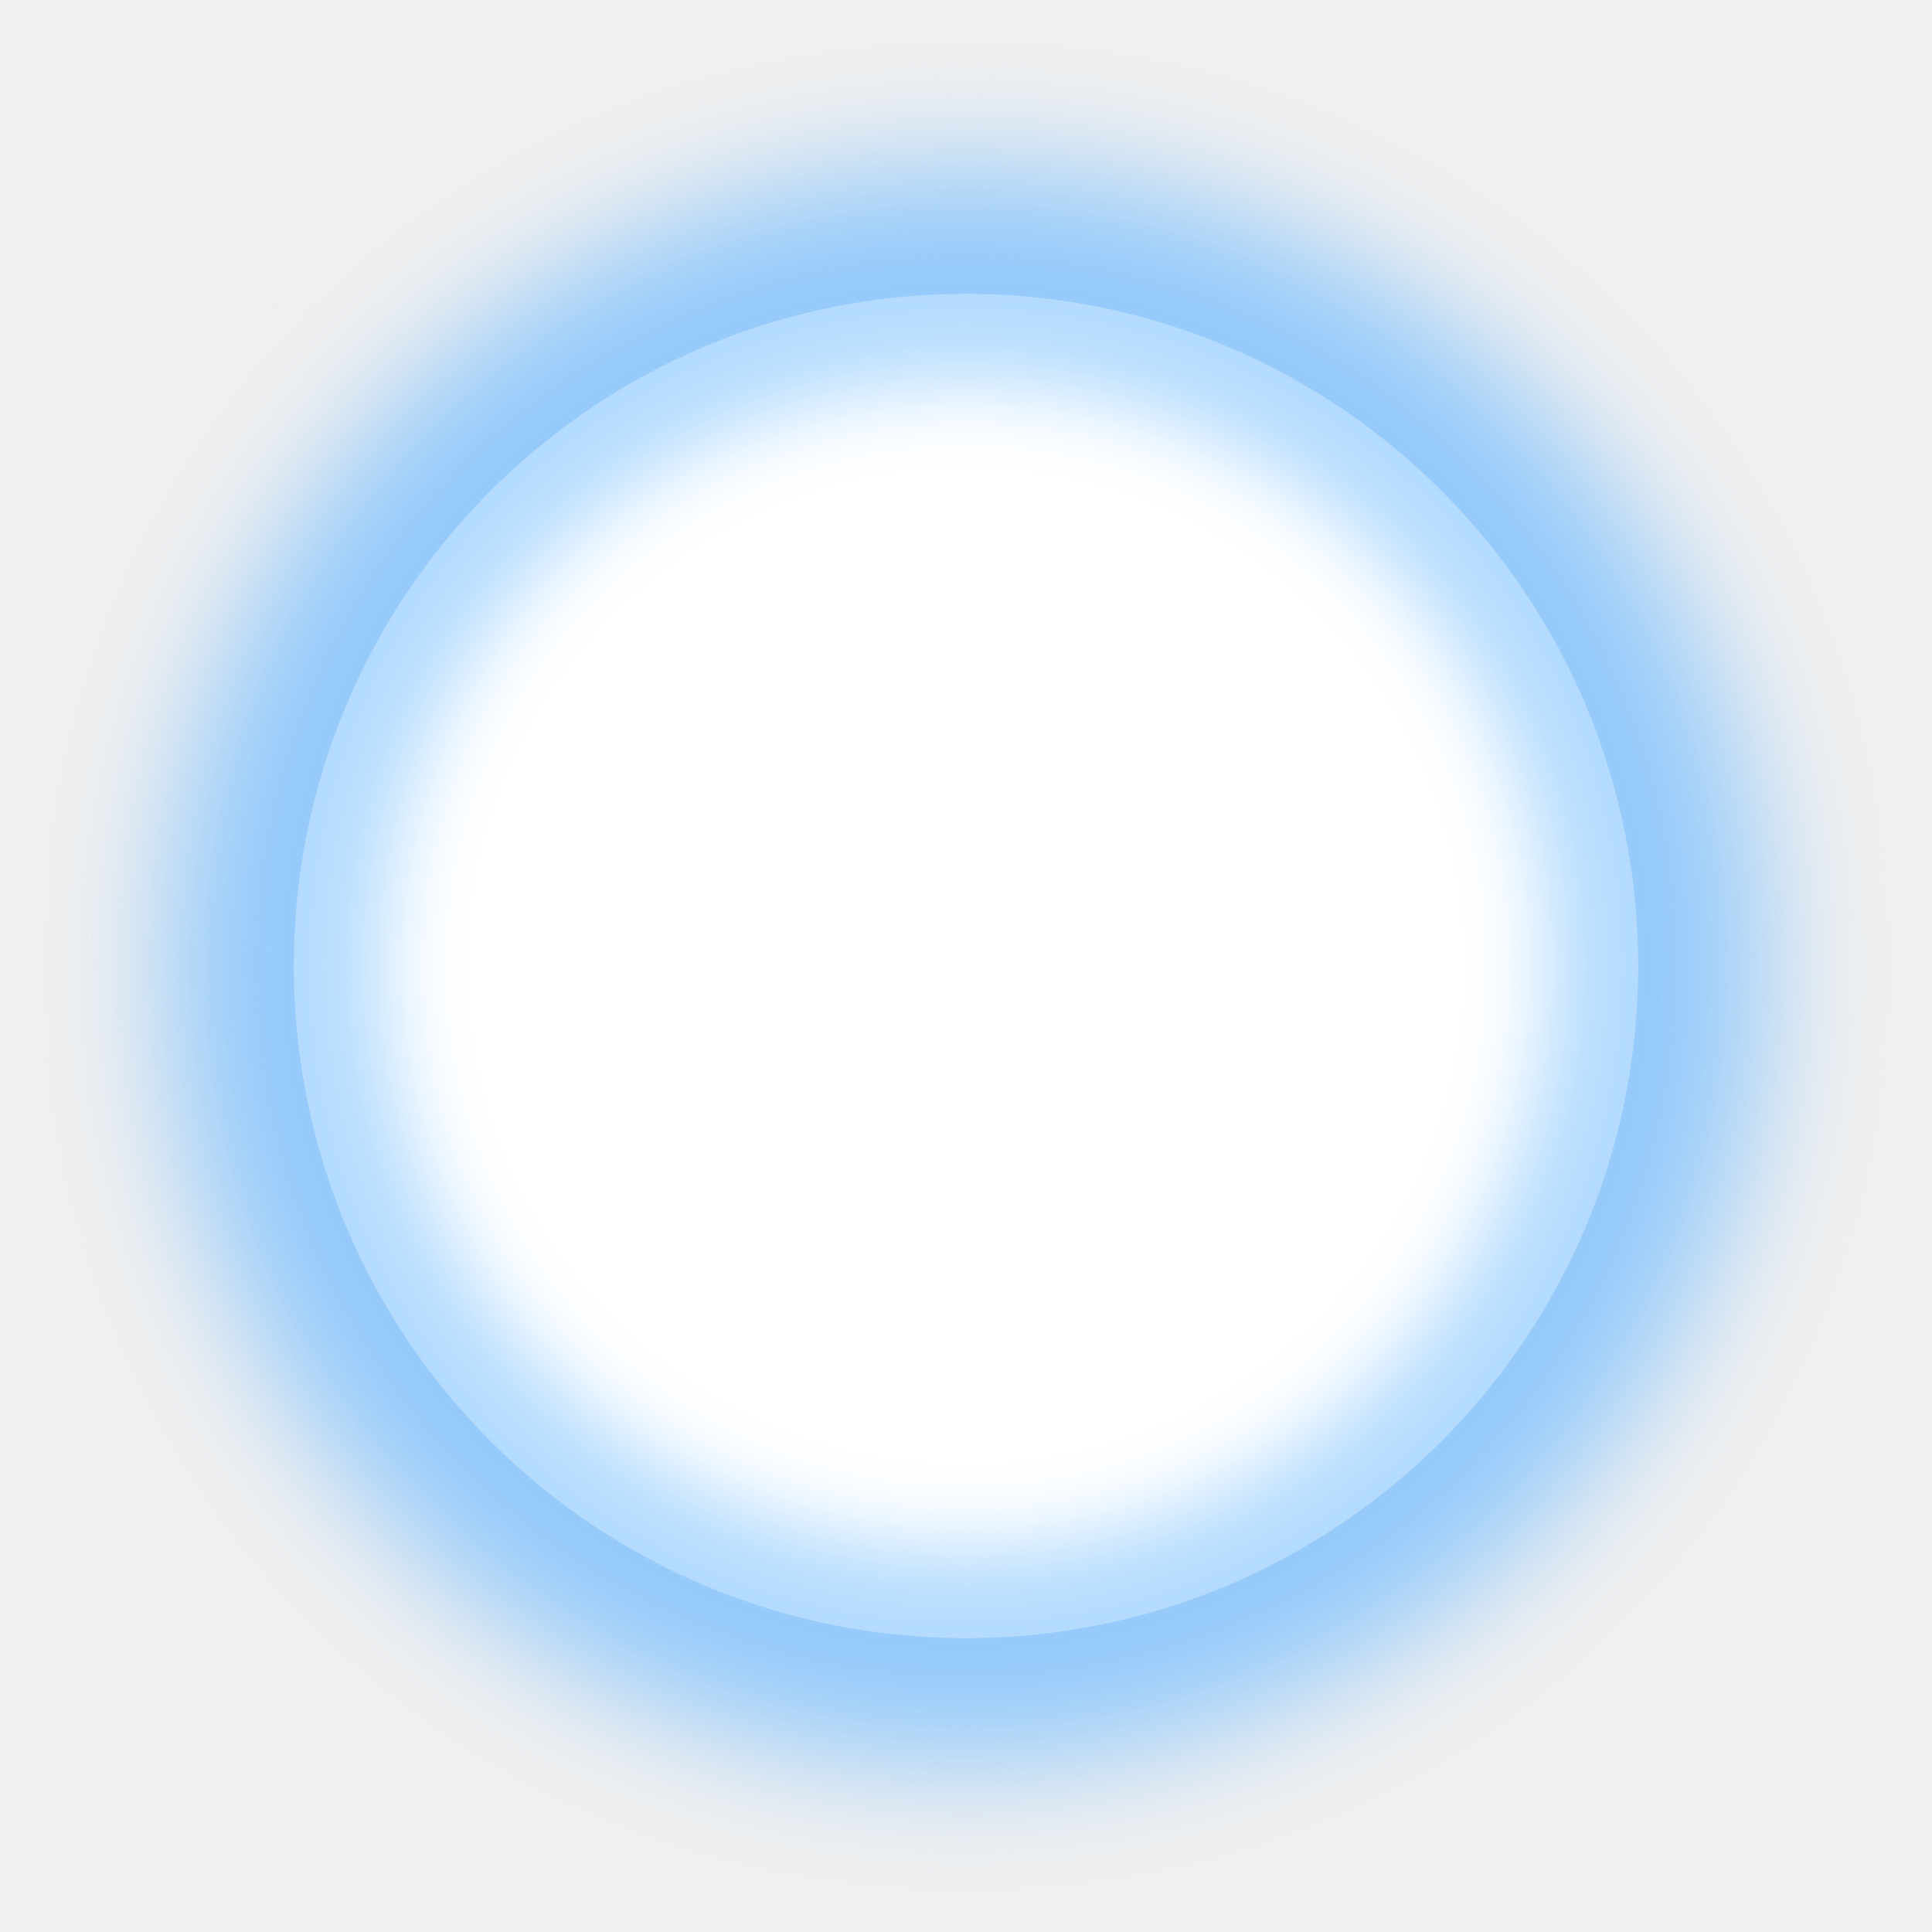
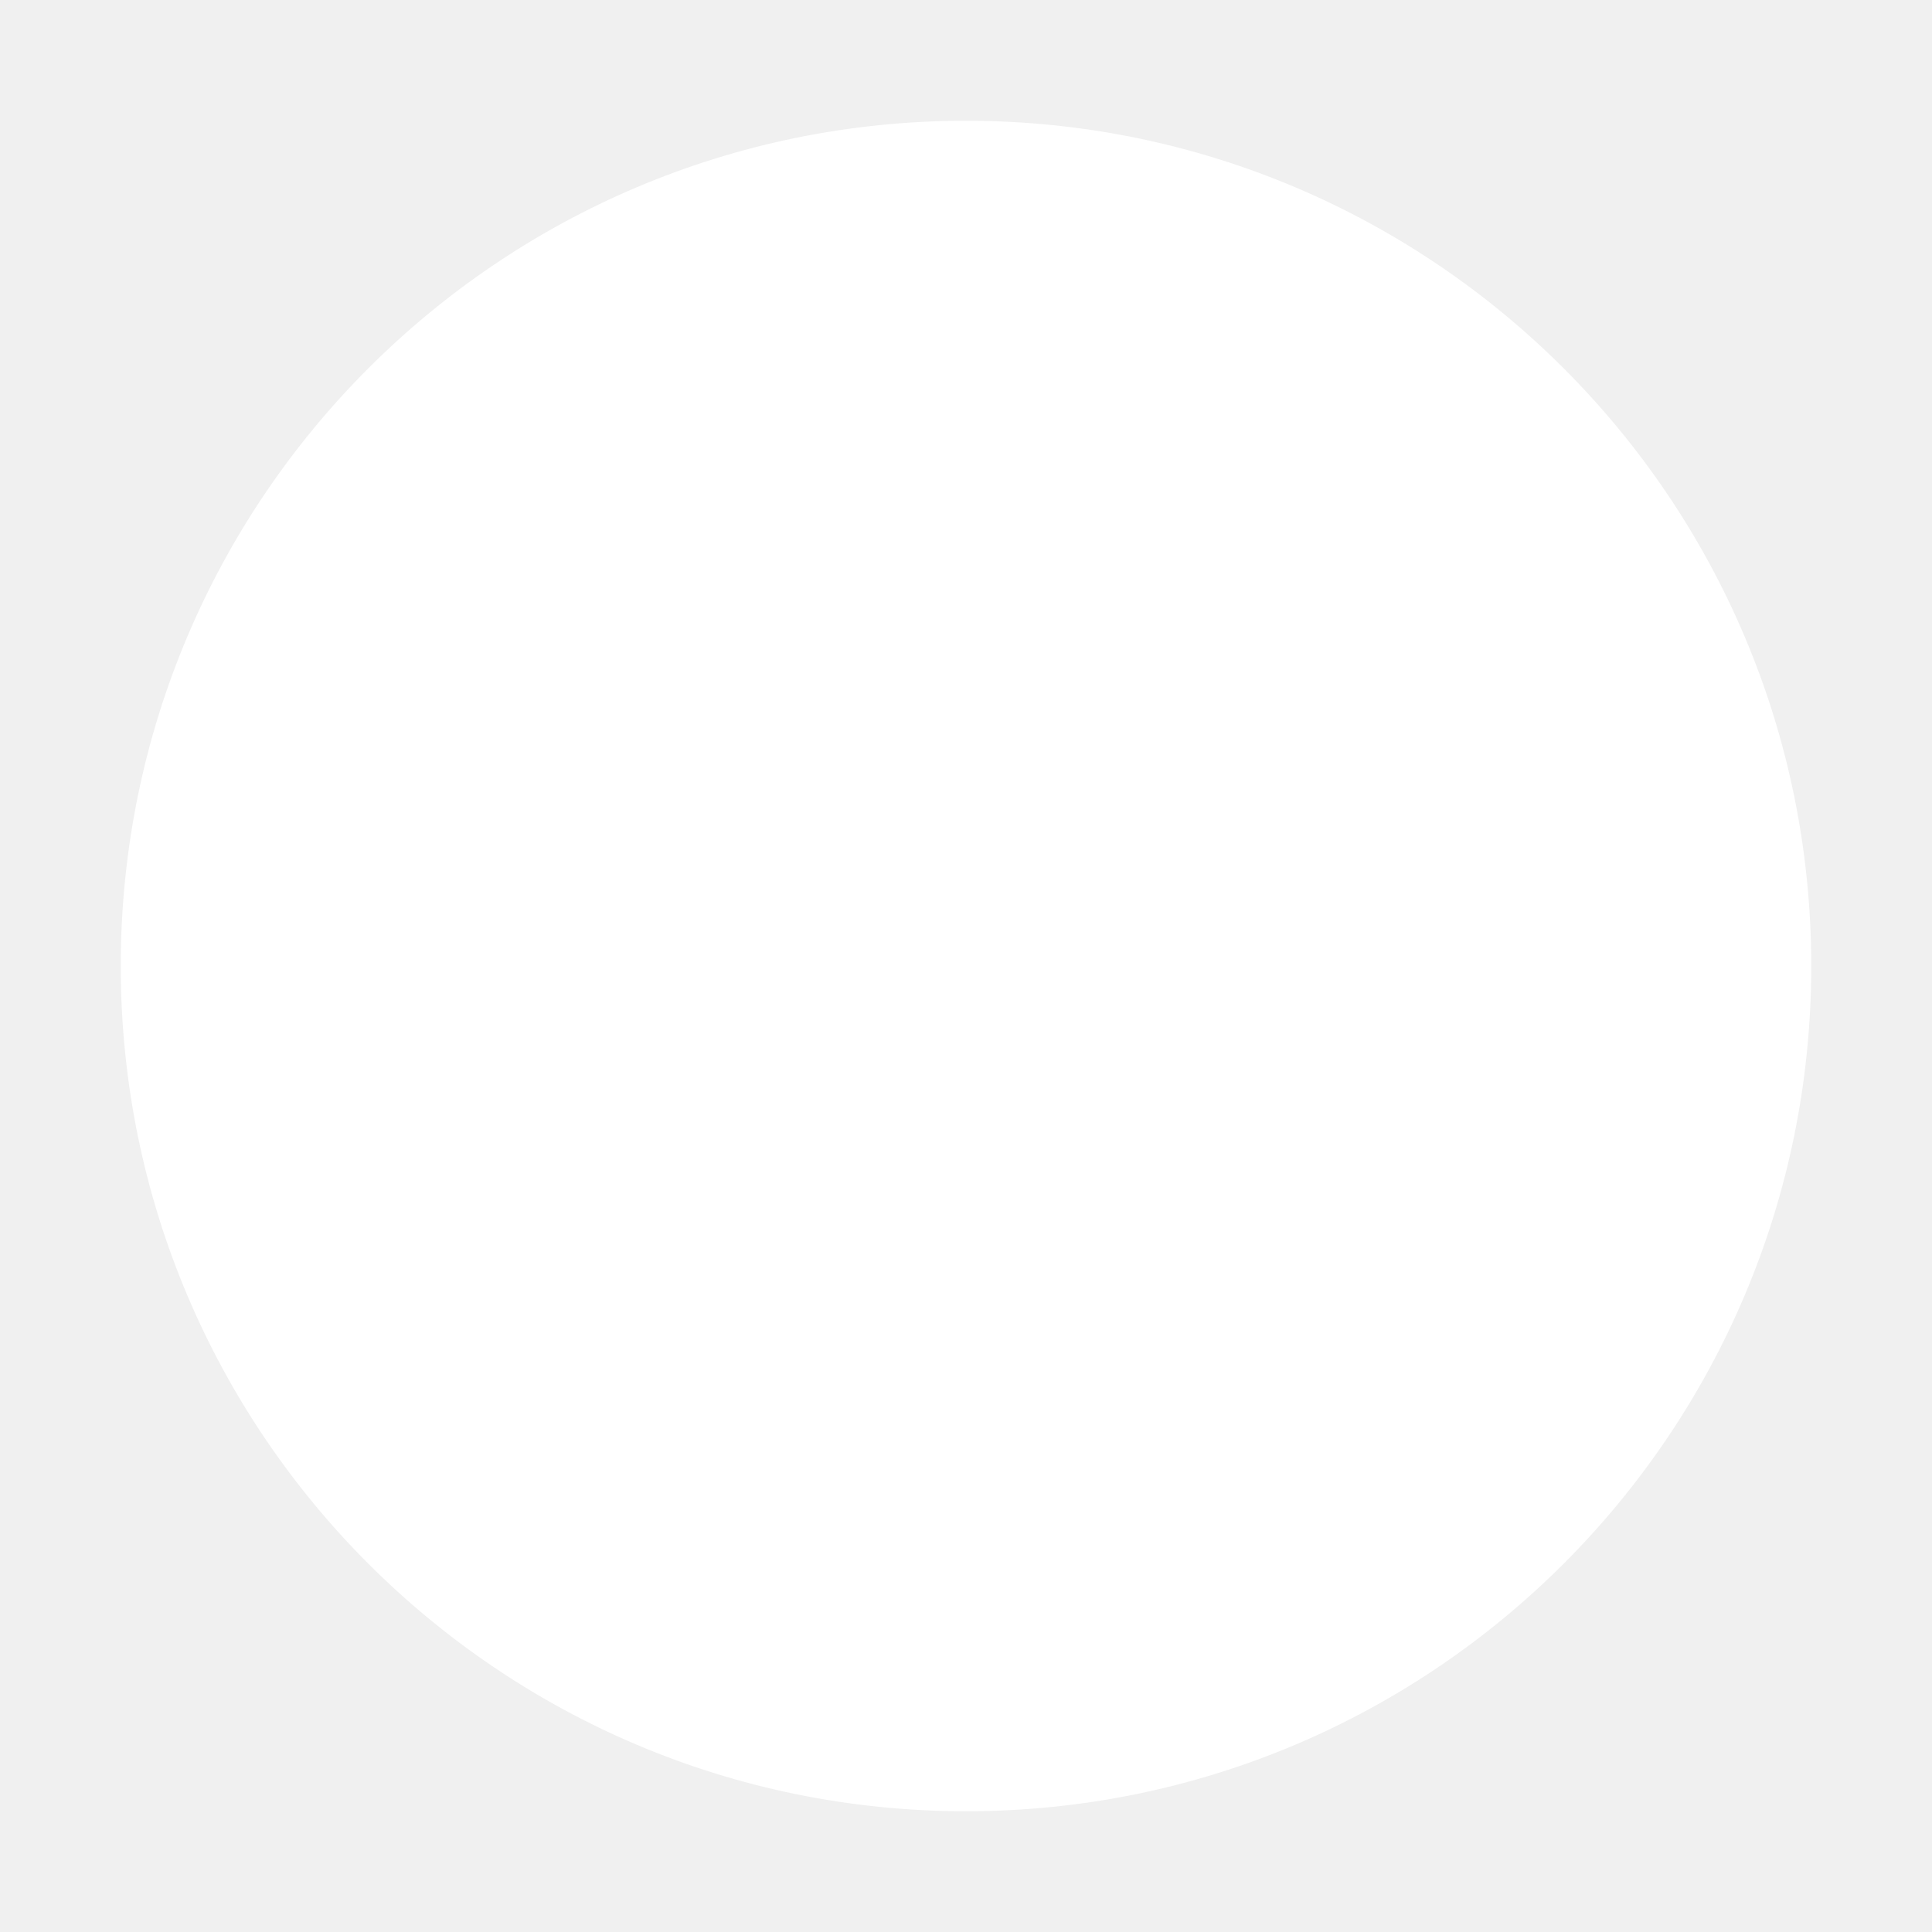
- <svg xmlns="http://www.w3.org/2000/svg" width="55" height="55" viewBox="0 0 55 55" id="svg2" version="1.1">
-   <defs id="defs4">
-     <filter style="color-interpolation-filters:sRGB" id="filter9395" x="-0.24" width="1.48" y="-0.24" height="1.48">
-       <feGaussianBlur stdDeviation="1.789" id="feGaussianBlur9397" />
-     </filter>
-     <filter style="color-interpolation-filters:sRGB" id="filter4364" x="-0.085" width="1.17" y="-0.085" height="1.17">
-       <feGaussianBlur stdDeviation="1.323" id="feGaussianBlur4366" />
-     </filter>
-   </defs>
-   <g id="layer2" style="display:none" transform="translate(0,5)">
+ <svg xmlns="http://www.w3.org/2000/svg" version="1.1" width="40" height="40" viewBox="0 0 40 40" id="svg2">
+   <defs id="defs4" />
+   <namedview id="base" pagecolor="#ffffff" bordercolor="#666666" borderopacity="1.0" pageopacity="0.0" pageshadow="2" zoom="11.2" cx="28.368" cy="28.483" document-units="px" current-layer="layer3" showgrid="false" units="px" window-width="1600" window-height="878" window-x="-8" window-y="-8" window-maximized="1" />
+   <g groupmode="layer" id="layer2" label="background" style="display:none" transform="translate(0,-10)">
    <rect style="opacity:1;fill:#000000;fill-opacity:1;fill-rule:nonzero;stroke:none;stroke-width:2.29;stroke-linecap:butt;stroke-linejoin:miter;stroke-miterlimit:4;stroke-dasharray:none;stroke-dashoffset:0;stroke-opacity:1" id="rect4139" width="55" height="55" x="0" y="-5" />
  </g>
-   <g id="layer3" transform="translate(0,5)" style="display:inline">
-     <ellipse style="display:inline;opacity:0.74;fill:none;fill-opacity:1;fill-rule:nonzero;stroke:#72bcff;stroke-width:8.123;stroke-linecap:butt;stroke-linejoin:miter;stroke-miterlimit:0;stroke-dasharray:none;stroke-dashoffset:0;stroke-opacity:1;filter:url(#filter9395)" id="path4136-2" cx="24.989" cy="25.011" rx="18.637" ry="18.637" transform="matrix(1.000444,0,0,1.000549,2.500085,-2.527537)" />
-   </g>
-   <g id="layer1" transform="translate(0,-997.3622)" style="display:inline">
-     <circle style="opacity:1;fill:none;fill-opacity:1;fill-rule:nonzero;stroke:#b3dbfe;stroke-width:5;stroke-linecap:butt;stroke-linejoin:miter;stroke-miterlimit:4;stroke-dasharray:none;stroke-dashoffset:0;stroke-opacity:1" id="path4136" cx="27.5" cy="1024.862" r="16.637" />
-     <ellipse style="display:inline;opacity:1;fill:#ffffff;fill-opacity:1;fill-rule:nonzero;stroke:none;stroke-width:5;stroke-linecap:butt;stroke-linejoin:miter;stroke-miterlimit:4;stroke-dasharray:none;stroke-dashoffset:0;stroke-opacity:1;filter:url(#filter4364)" id="path4136-1" cx="29.2" cy="1023.162" rx="18.637" ry="18.637" transform="matrix(0.8926972,0,0,0.8926973,1.433414,111.4879)" />
+   <g label="cursor" groupmode="layer" id="layer1" transform="translate(0,-1012.362)" style="display:inline" insensitive="true">
+     <circle style="opacity:1;fill:#ffffff;fill-opacity:1;fill-rule:nonzero;stroke:none;stroke-width:5;stroke-linecap:butt;stroke-linejoin:miter;stroke-miterlimit:4;stroke-dasharray:none;stroke-dashoffset:0;stroke-opacity:1" id="path4136" cx="20" cy="1032.362" r="17.5" />
  </g>
</svg>
